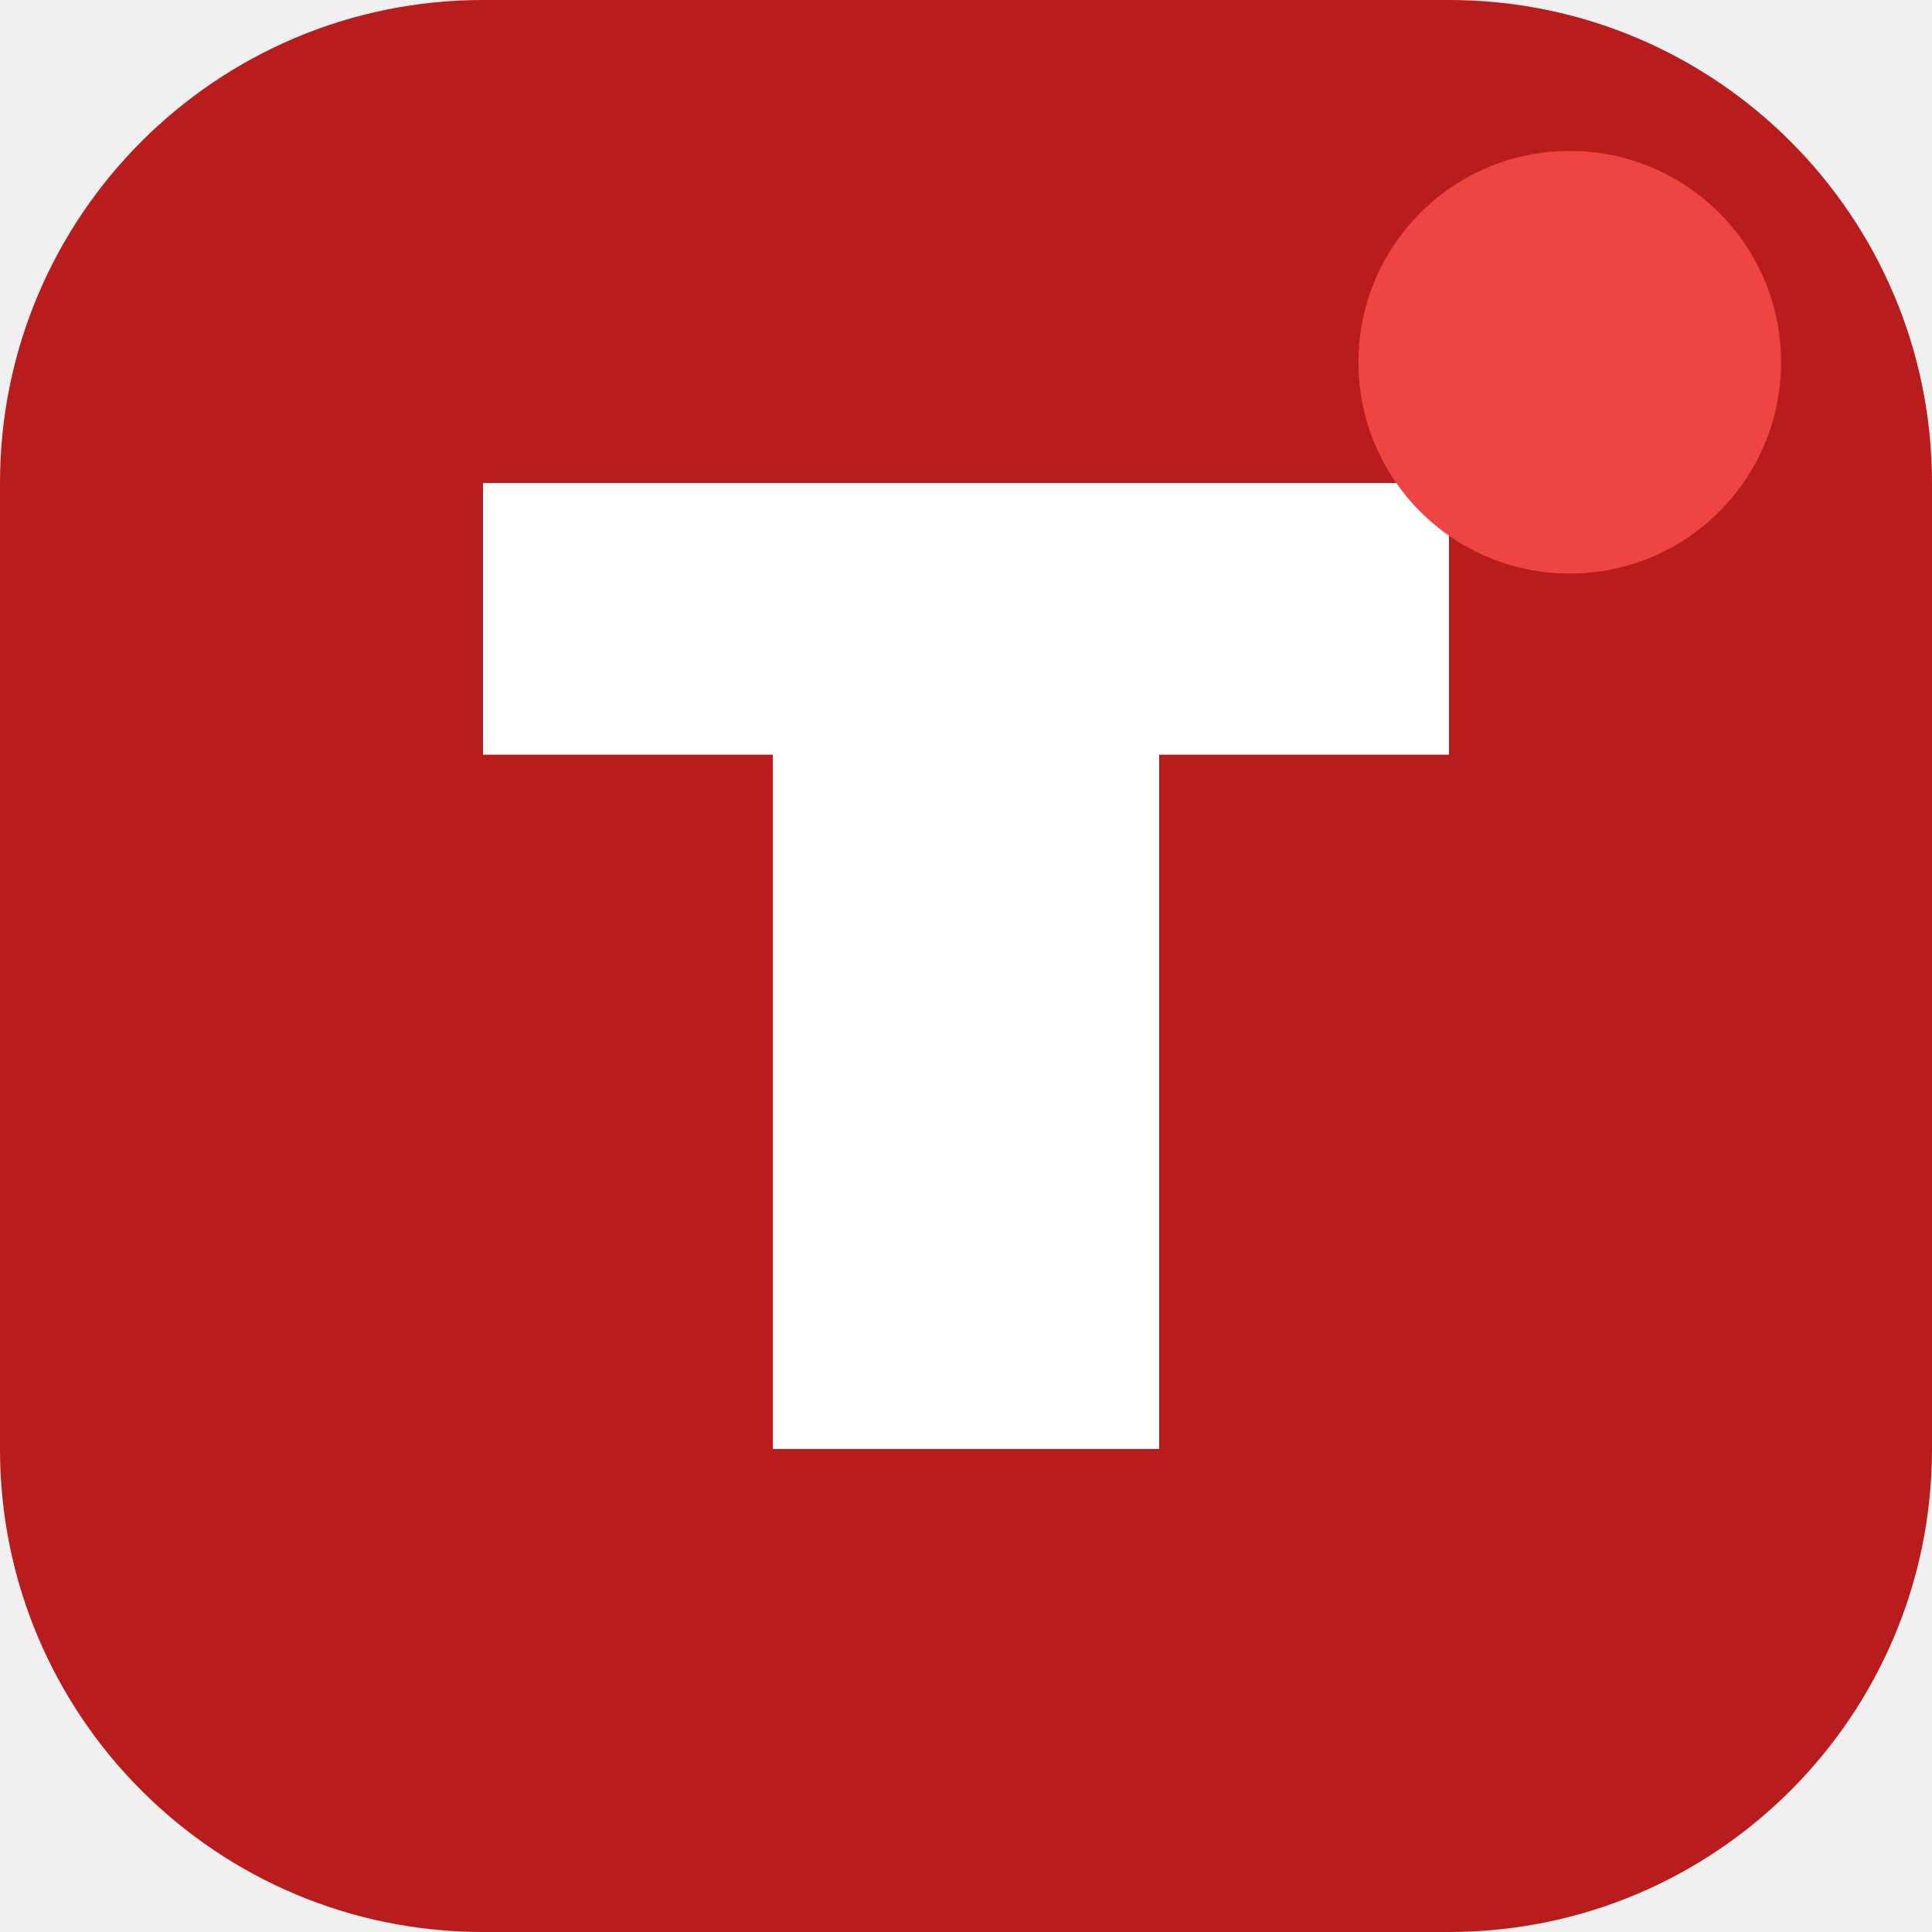
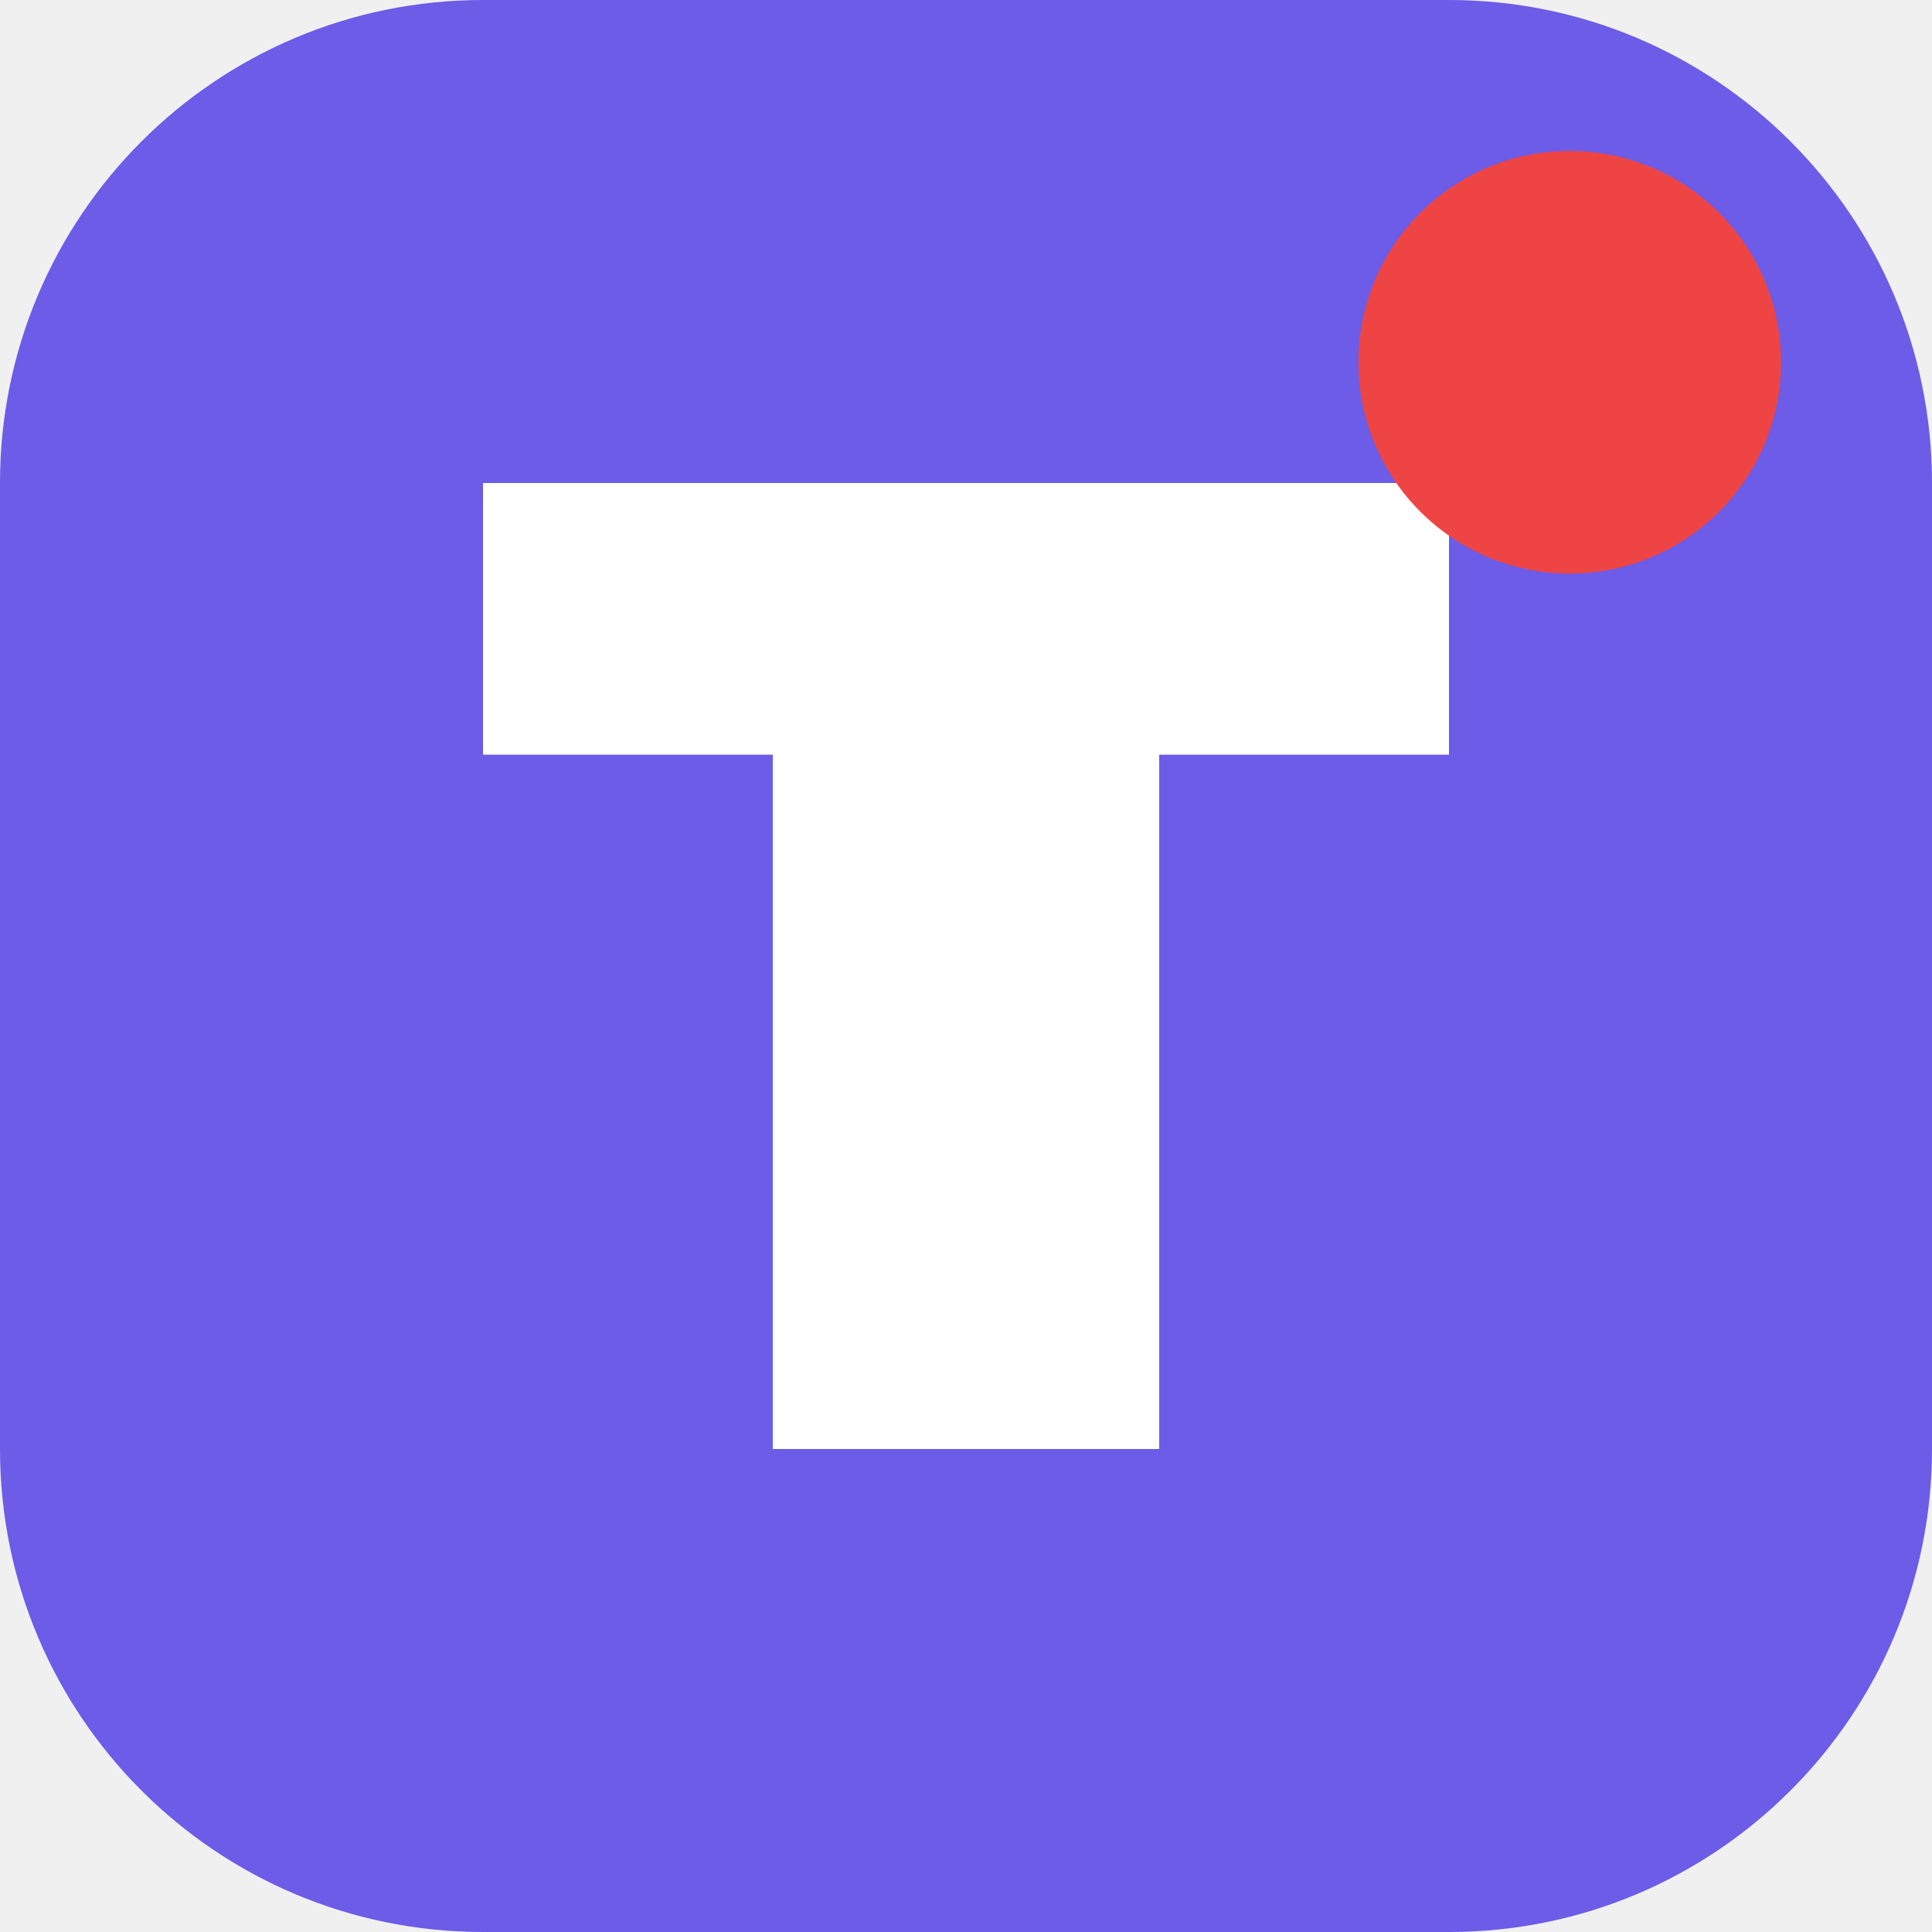
<svg xmlns="http://www.w3.org/2000/svg" width="32" height="32" viewBox="0 0 32 32" fill="none">
-   <rect width="32" height="32" rx="8" fill="#b91c1c" />
+   <rect width="32" height="32" rx="8" fill="#6c5ce7" />
  <path d="M8 8h16v4.5H19.2V24h-6.4V12.5H8V8z" fill="white" />
  <circle cx="26" cy="6" r="3.5" fill="#ef4444" />
</svg>
